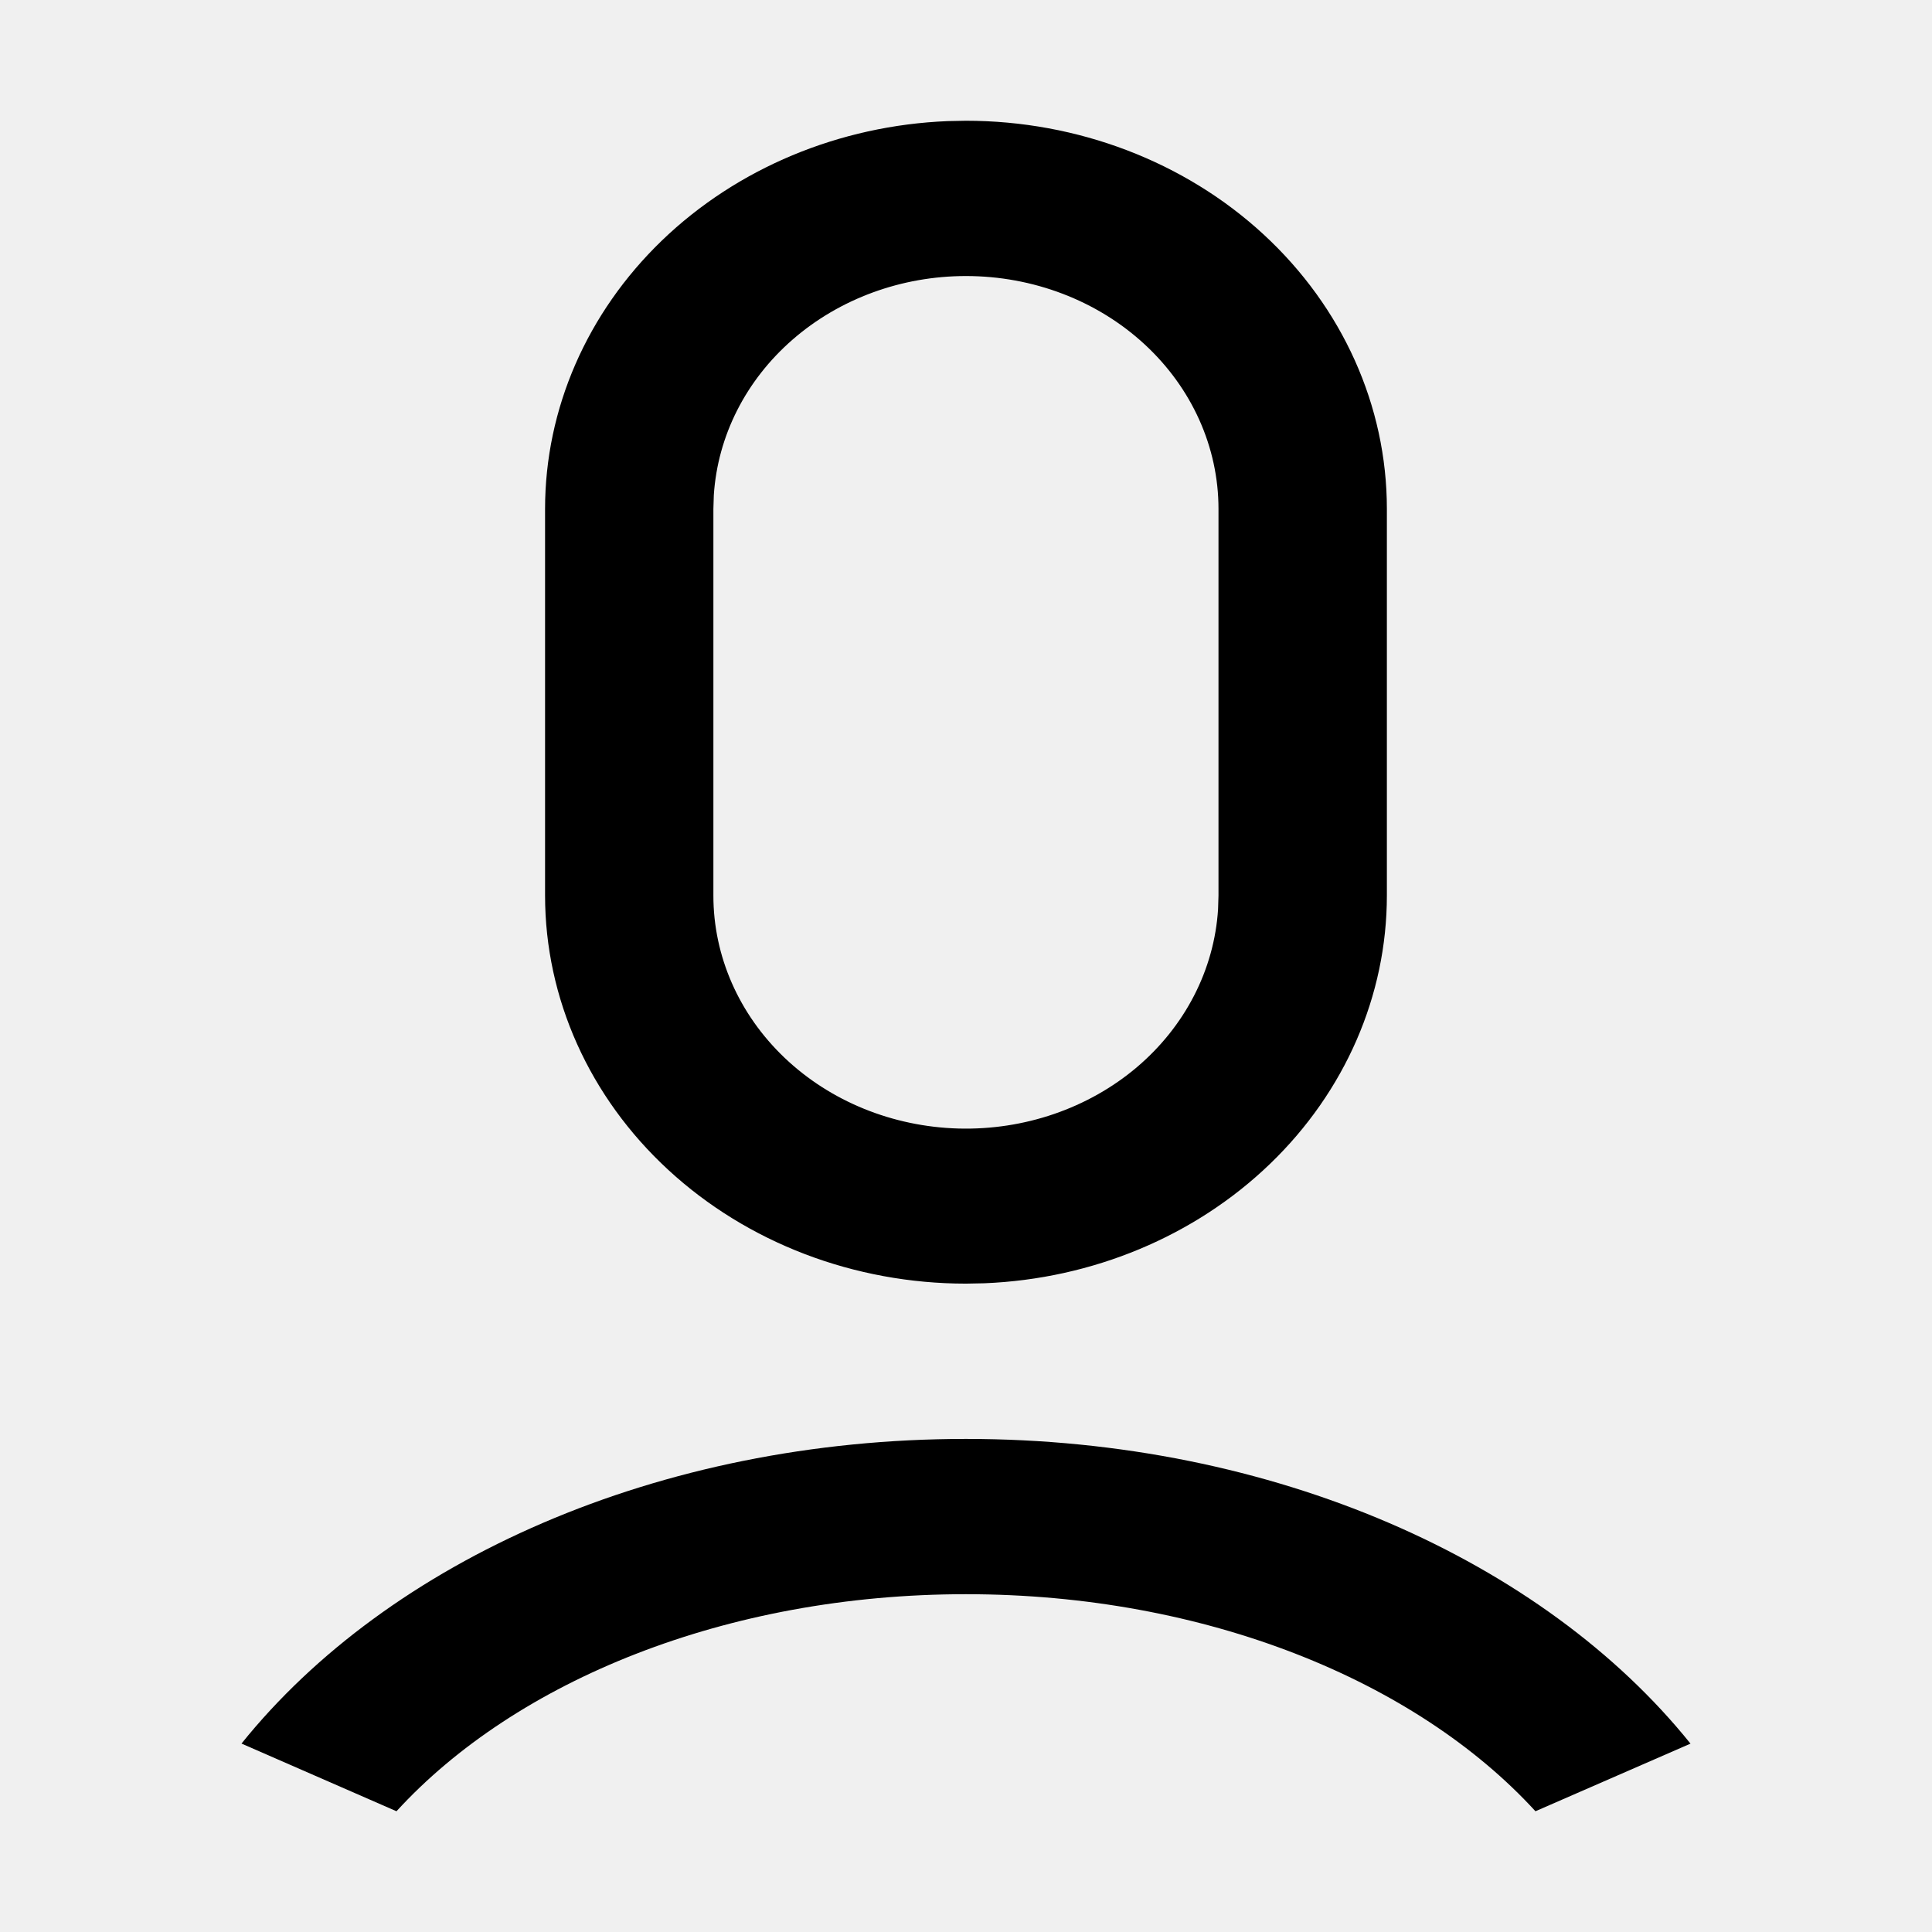
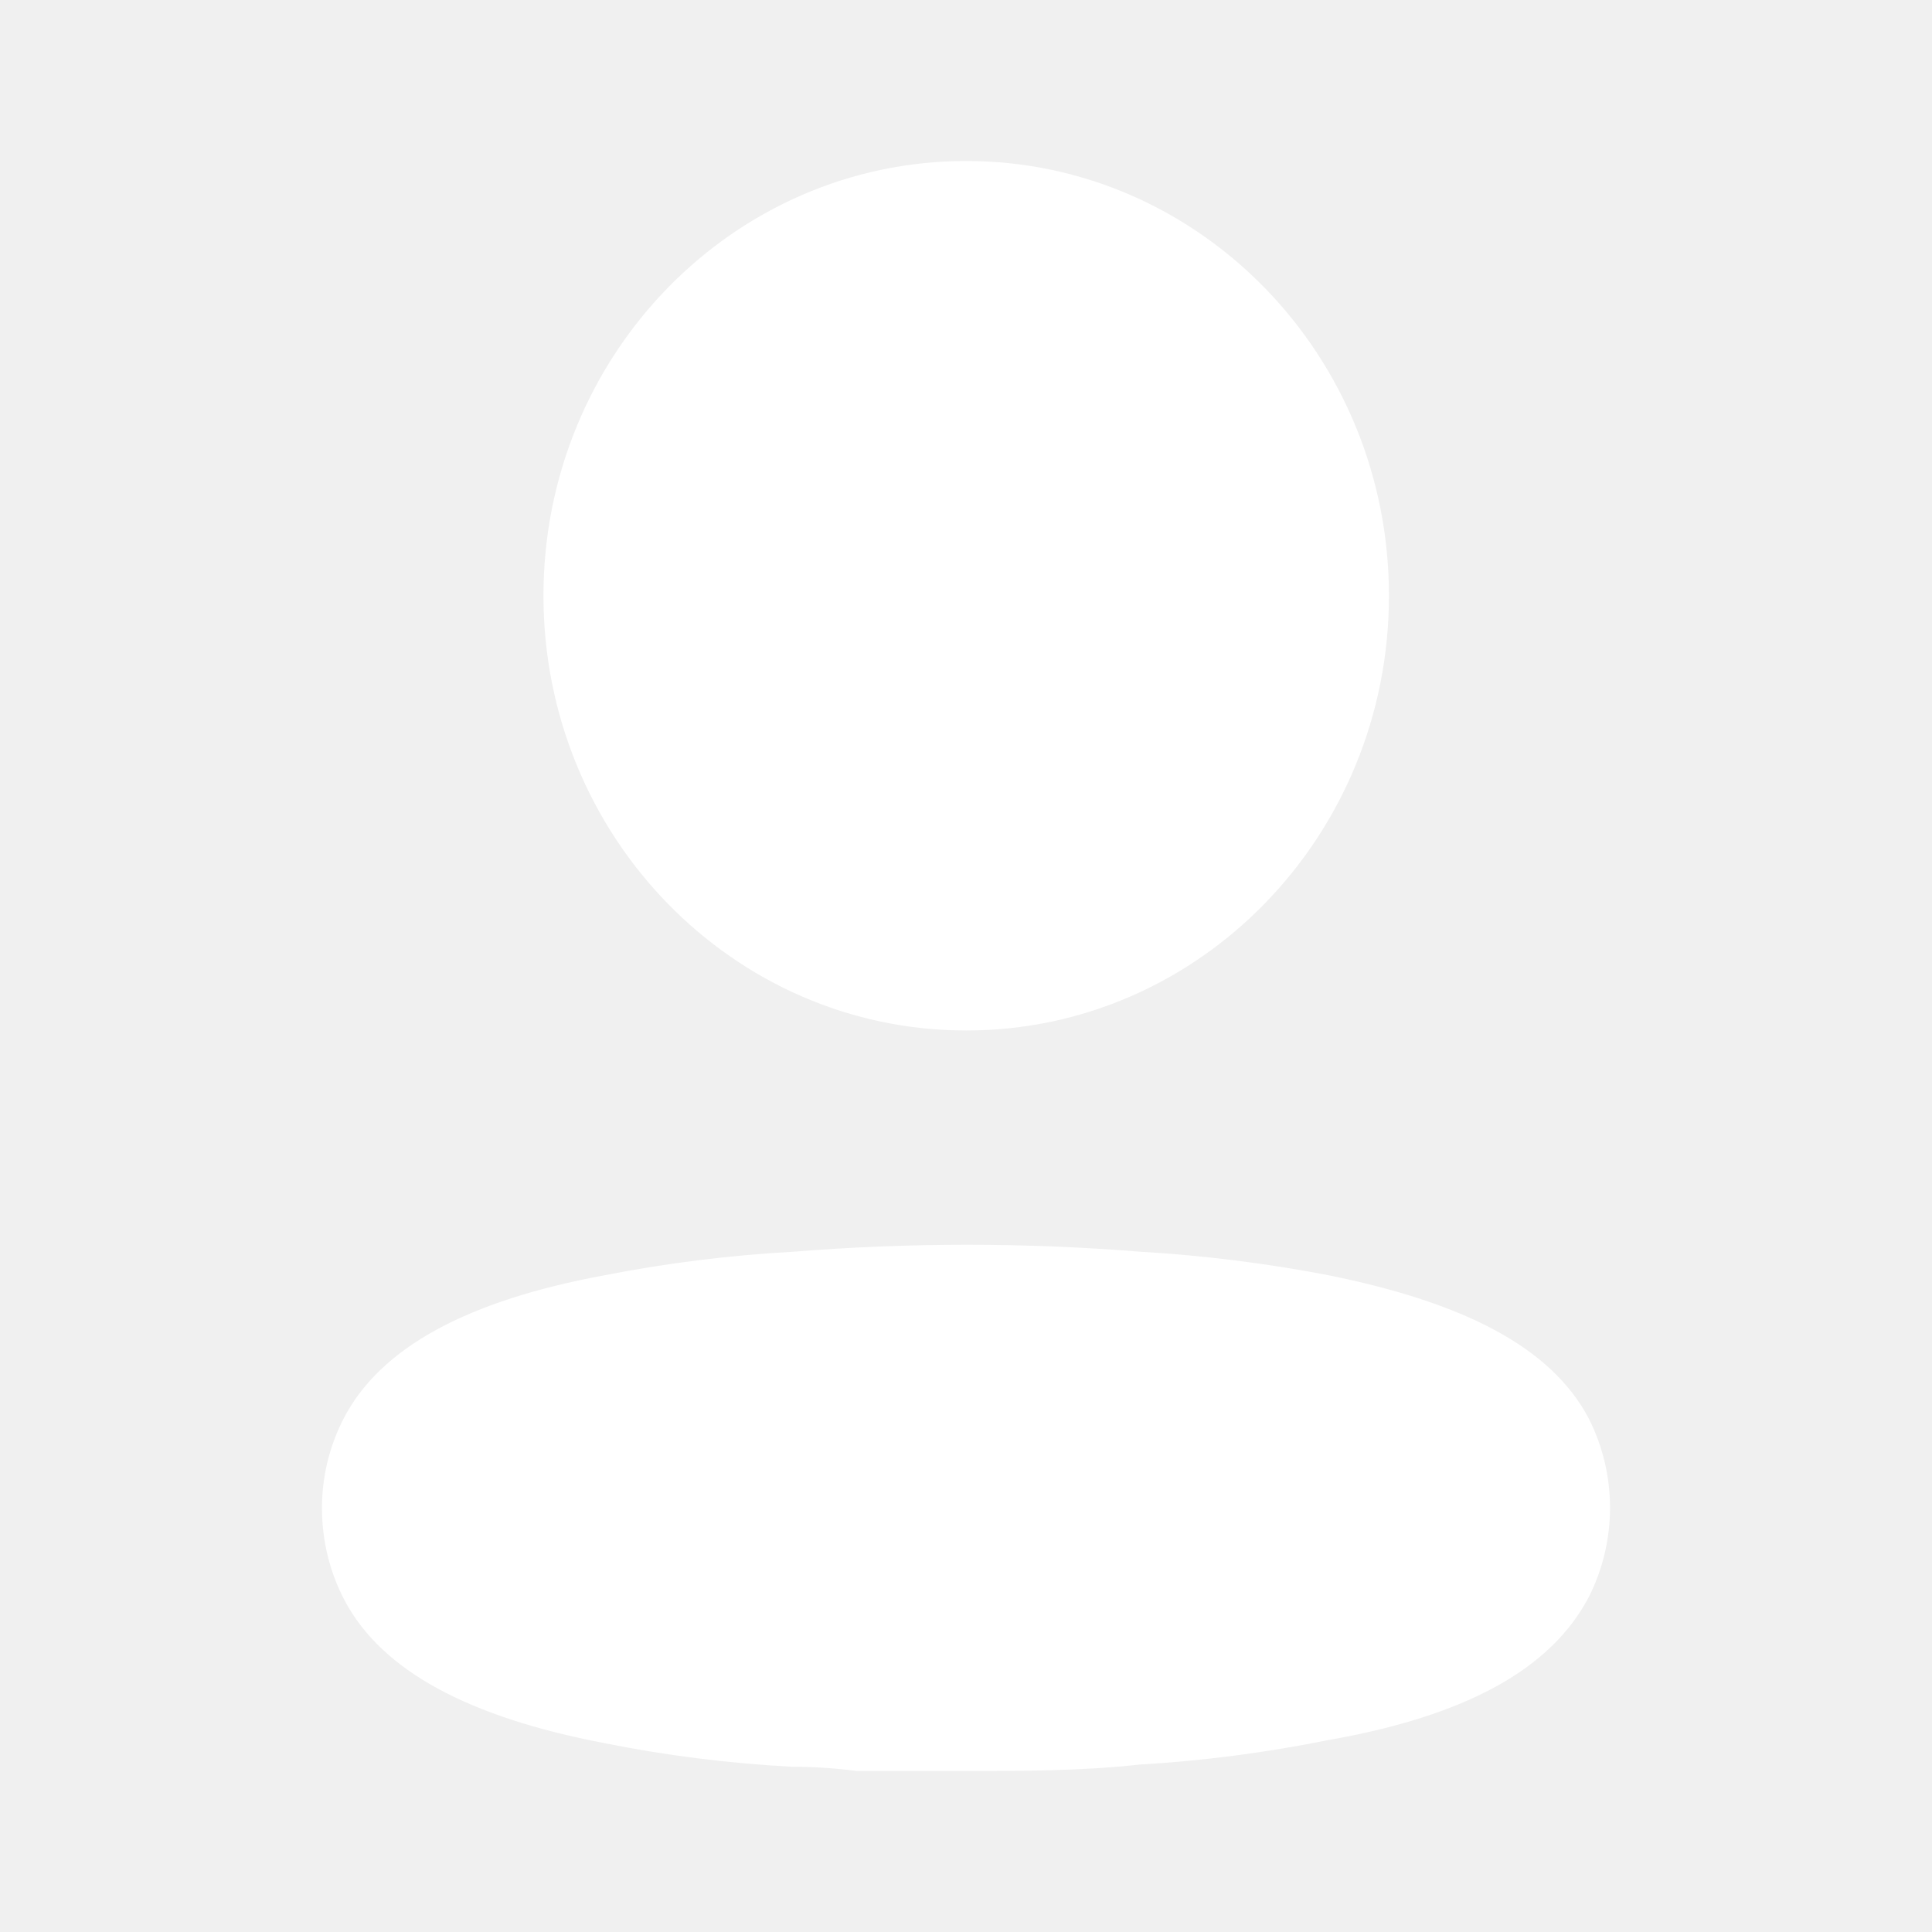
- <svg xmlns="http://www.w3.org/2000/svg" width="32" height="32" viewBox="0 0 32 32">
-   <path d="M15.999 23.833C21.105 23.833 25.571 25.858 28 28.88L25.432 30C23.455 27.84 19.969 26.405 15.999 26.405C12.03 26.405 8.544 27.84 6.567 30L4 28.879C6.429 25.857 10.893 23.833 15.999 23.833ZM15.999 2C17.848 2 19.622 2.677 20.929 3.883C22.236 5.089 22.971 6.724 22.971 8.429V14.832C22.971 16.489 22.277 18.082 21.035 19.278C19.792 20.475 18.097 21.183 16.302 21.255L15.999 21.261C14.15 21.261 12.377 20.584 11.07 19.378C9.762 18.173 9.028 16.537 9.028 14.832V8.429C9.028 6.772 9.722 5.18 10.964 3.983C12.207 2.786 13.902 2.078 15.697 2.006L15.999 2ZM15.999 4.572C14.932 4.572 13.906 4.948 13.13 5.623C12.353 6.298 11.886 7.221 11.823 8.203L11.816 8.429V14.832C11.815 15.836 12.239 16.801 12.997 17.522C13.755 18.243 14.788 18.662 15.877 18.692C16.965 18.721 18.023 18.358 18.826 17.68C19.628 17.001 20.112 16.061 20.175 15.059L20.182 14.832V8.429C20.182 7.406 19.741 6.425 18.957 5.702C18.173 4.978 17.109 4.572 15.999 4.572Z" />
+ <svg xmlns="http://www.w3.org/2000/svg" width="24px" height="24px" viewBox="0 0 24 24" version="1.1">
+   <g id="Iconly/Bold/Profile" stroke="none" stroke-width="1" fill="none" fill-rule="evenodd">
+     <g id="Profile" transform="translate(4, 2)" fill="#FFFFFF" fill-rule="nonzero">
+       <path d="M5.848,13.55 C7.288,13.434 8.734,13.434 10.174,13.55 C10.958,13.596 11.738,13.694 12.51,13.843 C14.18,14.181 15.27,14.733 15.737,15.623 C16.088,16.317 16.088,17.144 15.737,17.838 C15.27,18.728 14.223,19.315 12.493,19.617 C11.722,19.773 10.941,19.874 10.157,19.92 C9.43,20 8.703,20 7.968,20 L6.644,20 C6.368,19.964 6.099,19.947 5.84,19.947 C5.055,19.906 4.275,19.808 3.504,19.653 C1.834,19.333 0.744,18.763 0.277,17.874 C0.097,17.529 0.002,17.144 0,16.753 C-0.004,16.359 0.089,15.97 0.268,15.623 C0.727,14.733 1.817,14.155 3.504,13.843 C4.278,13.691 5.061,13.593 5.848,13.55 Z M8.003,-1.16351373e-13 C10.903,-1.16351373e-13 13.254,2.418 13.254,5.4 C13.254,8.383 10.903,10.801 8.003,10.801 C5.102,10.801 2.751,8.383 2.751,5.4 C2.751,2.418 5.102,-1.16351373e-13 8.003,-1.16351373e-13 Z" />
+     </g>
+   </g>
</svg>
